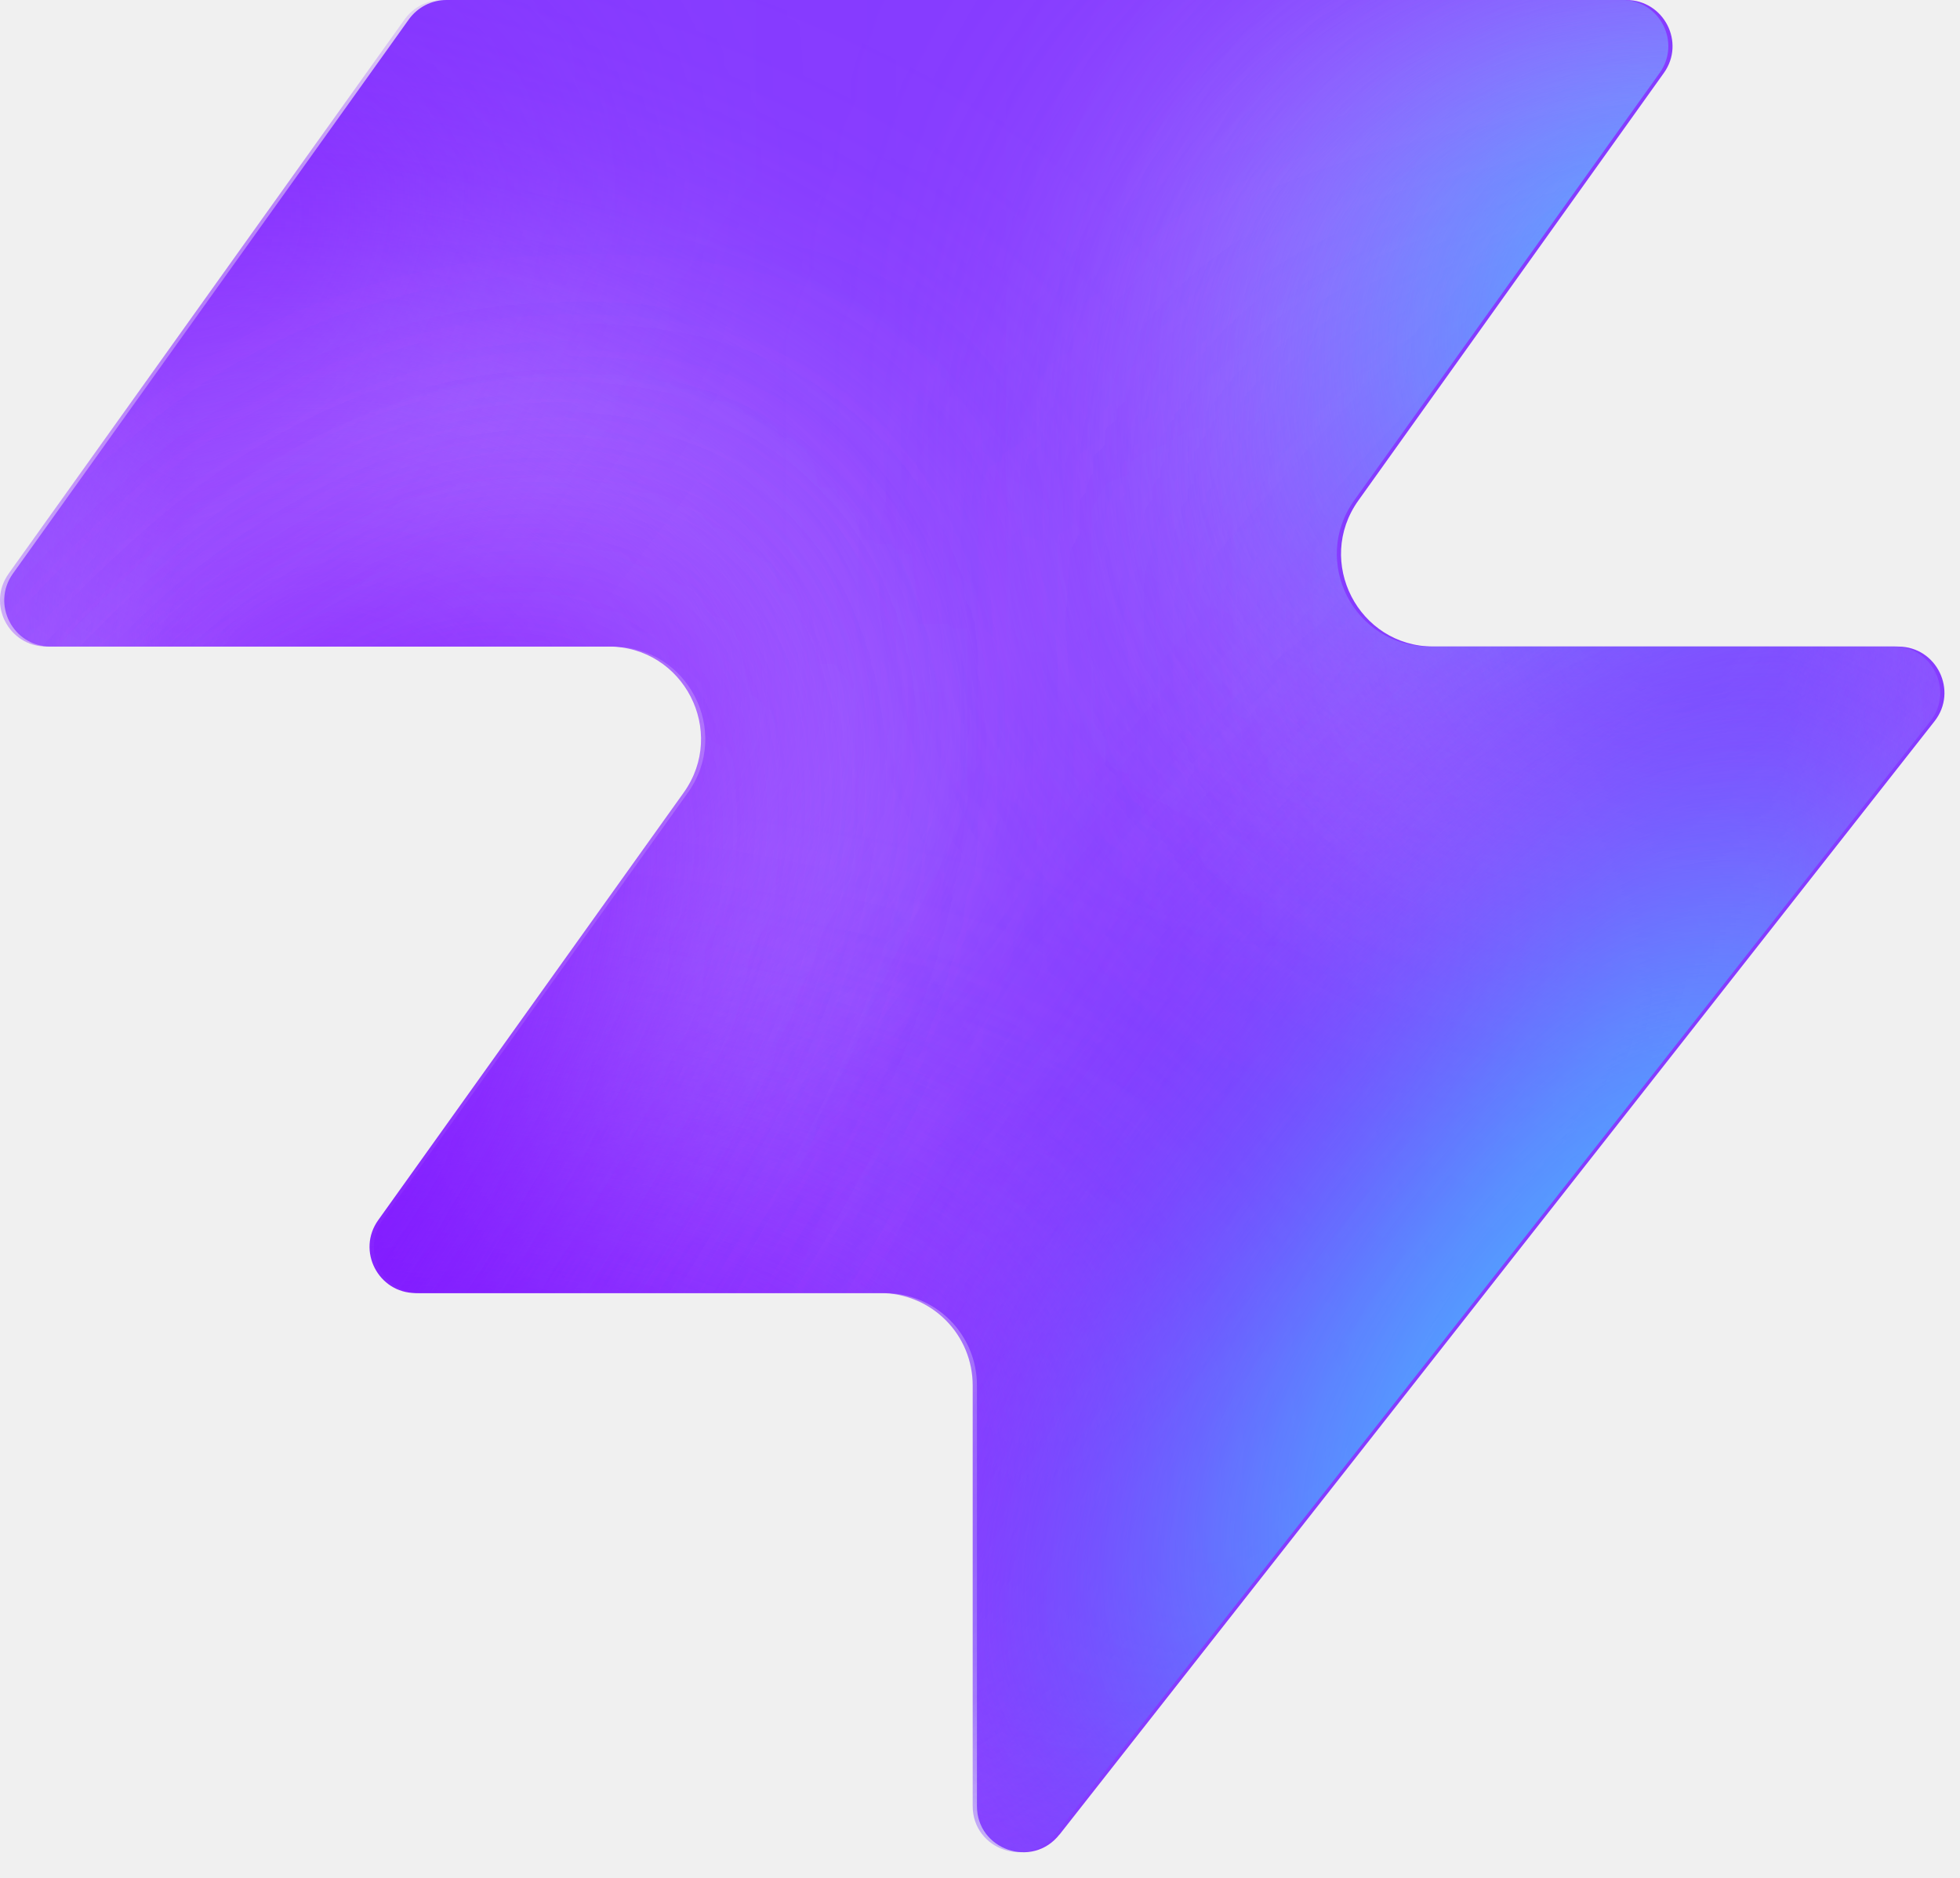
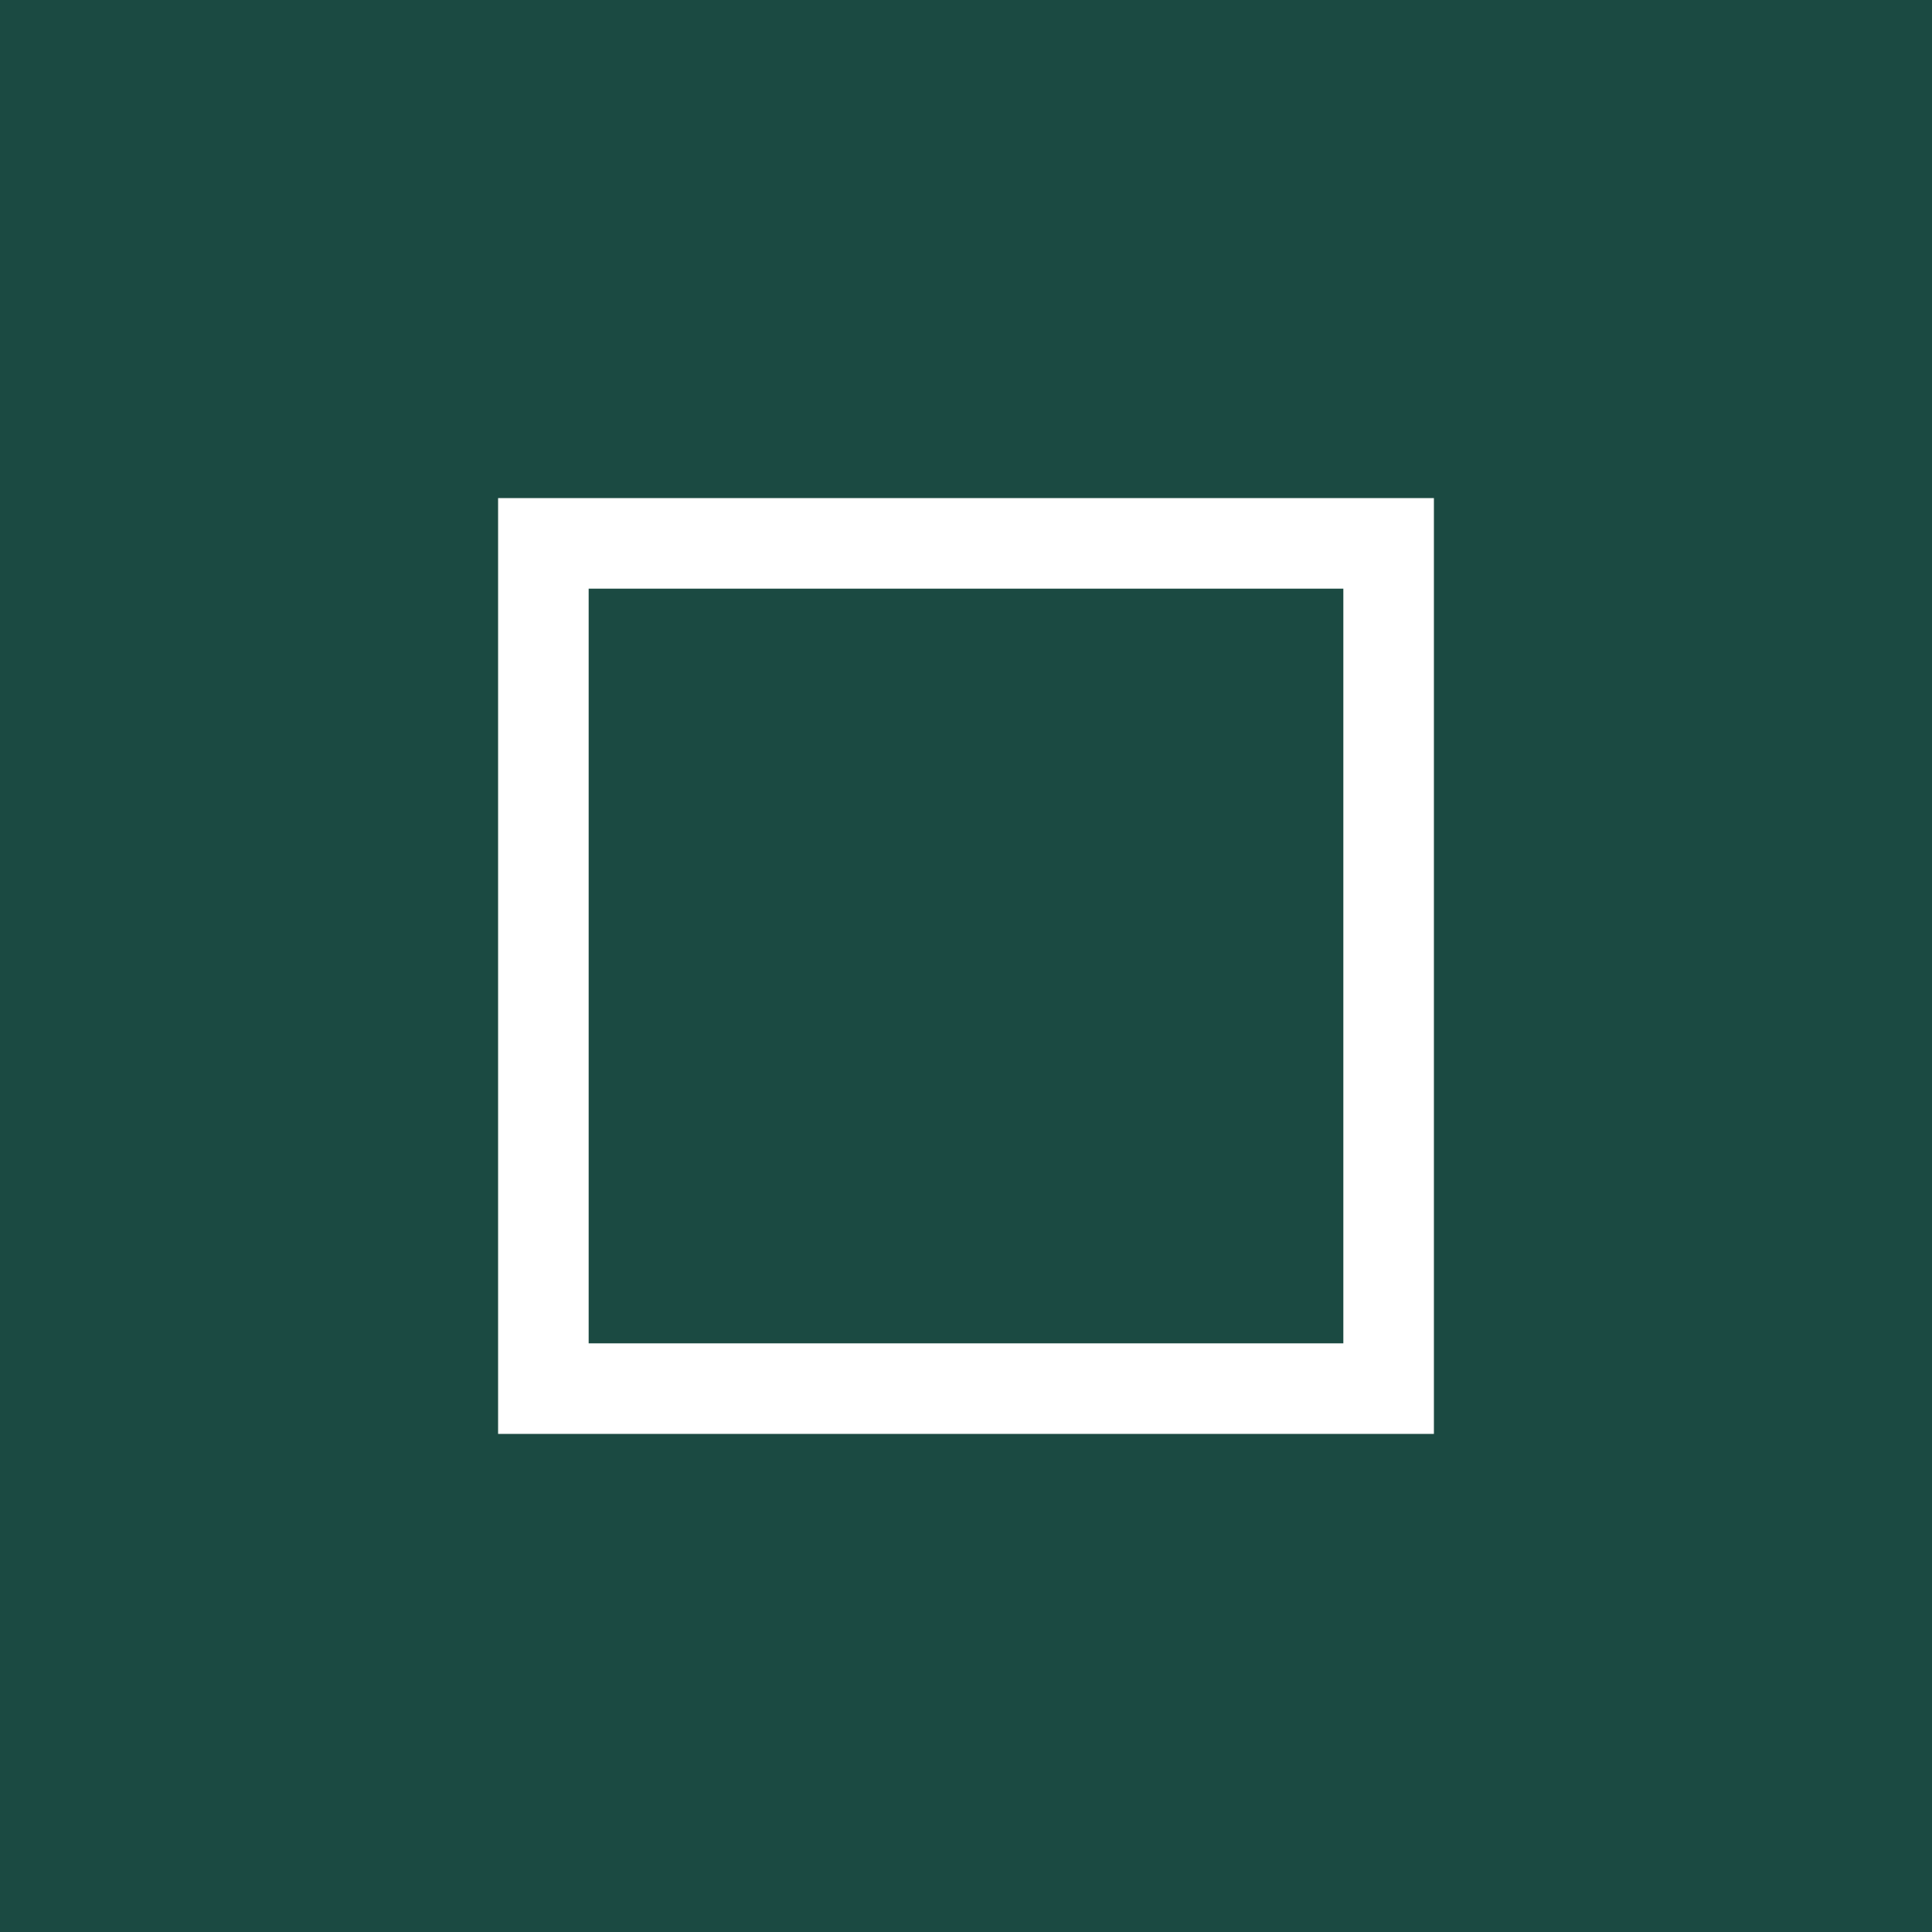
- <svg xmlns="http://www.w3.org/2000/svg" width="48" height="46" fill="none" viewBox="0 0 48 46">
-   <path fill="#863bff" d="M25.946 44.938c-.664.845-2.021.375-2.021-.698V33.937a2.26 2.26 0 0 0-2.262-2.262H10.287c-.92 0-1.456-1.04-.92-1.788l7.48-10.471c1.07-1.497 0-3.578-1.842-3.578H1.237c-.92 0-1.456-1.04-.92-1.788L10.013.474c.214-.297.556-.474.92-.474h28.894c.92 0 1.456 1.04.92 1.788l-7.48 10.471c-1.07 1.498 0 3.579 1.842 3.579h11.377c.943 0 1.473 1.088.89 1.83L25.947 44.94z" style="fill:#863bff;fill:color(display-p3 .525 .23 1);fill-opacity:1" />
-   <mask id="a" width="48" height="46" x="0" y="0" maskUnits="userSpaceOnUse" style="mask-type:alpha">
-     <path fill="#000" d="M25.842 44.938c-.664.844-2.021.375-2.021-.698V33.937a2.26 2.26 0 0 0-2.262-2.262H10.183c-.92 0-1.456-1.04-.92-1.788l7.48-10.471c1.07-1.498 0-3.579-1.842-3.579H1.133c-.92 0-1.456-1.04-.92-1.787L9.91.473c.214-.297.556-.474.92-.474h28.894c.92 0 1.456 1.04.92 1.788l-7.48 10.471c-1.07 1.498 0 3.578 1.842 3.578h11.377c.943 0 1.473 1.088.89 1.832L25.843 44.94z" style="fill:#000;fill-opacity:1" />
-   </mask>
-   <g mask="url(#a)">
-     <g filter="url(#b)">
-       <ellipse cx="5.508" cy="14.704" fill="#ede6ff" rx="5.508" ry="14.704" style="fill:#ede6ff;fill:color(display-p3 .927 .903 1);fill-opacity:1" transform="matrix(.00324 1 1 -.00324 -4.47 31.516)" />
-     </g>
-     <g filter="url(#c)">
-       <ellipse cx="10.399" cy="29.851" fill="#ede6ff" rx="10.399" ry="29.851" style="fill:#ede6ff;fill:color(display-p3 .927 .903 1);fill-opacity:1" transform="matrix(.00324 1 1 -.00324 -39.328 7.883)" />
-     </g>
-     <g filter="url(#d)">
-       <ellipse cx="5.508" cy="30.487" fill="#7e14ff" rx="5.508" ry="30.487" style="fill:#7e14ff;fill:color(display-p3 .492 .077 1);fill-opacity:1" transform="rotate(89.814 -25.913 -14.639)scale(1 -1)" />
-     </g>
-     <g filter="url(#e)">
-       <ellipse cx="5.508" cy="30.599" fill="#7e14ff" rx="5.508" ry="30.599" style="fill:#7e14ff;fill:color(display-p3 .492 .077 1);fill-opacity:1" transform="rotate(89.814 -32.644 -3.334)scale(1 -1)" />
-     </g>
-     <g filter="url(#f)">
-       <ellipse cx="5.508" cy="30.599" fill="#7e14ff" rx="5.508" ry="30.599" style="fill:#7e14ff;fill:color(display-p3 .492 .077 1);fill-opacity:1" transform="matrix(.00324 1 1 -.00324 -34.34 30.47)" />
-     </g>
-     <g filter="url(#g)">
-       <ellipse cx="14.072" cy="22.078" fill="#ede6ff" rx="14.072" ry="22.078" style="fill:#ede6ff;fill:color(display-p3 .927 .903 1);fill-opacity:1" transform="rotate(93.35 24.506 48.493)scale(-1 1)" />
-     </g>
-     <g filter="url(#h)">
-       <ellipse cx="3.47" cy="21.501" fill="#7e14ff" rx="3.47" ry="21.501" style="fill:#7e14ff;fill:color(display-p3 .492 .077 1);fill-opacity:1" transform="rotate(89.009 28.708 47.59)scale(-1 1)" />
-     </g>
-     <g filter="url(#i)">
-       <ellipse cx="3.47" cy="21.501" fill="#7e14ff" rx="3.47" ry="21.501" style="fill:#7e14ff;fill:color(display-p3 .492 .077 1);fill-opacity:1" transform="rotate(89.009 28.708 47.59)scale(-1 1)" />
-     </g>
-     <g filter="url(#j)">
-       <ellipse cx=".387" cy="8.972" fill="#7e14ff" rx="4.407" ry="29.108" style="fill:#7e14ff;fill:color(display-p3 .492 .077 1);fill-opacity:1" transform="rotate(39.51 .387 8.972)" />
-     </g>
-     <g filter="url(#k)">
-       <ellipse cx="47.523" cy="-6.092" fill="#7e14ff" rx="4.407" ry="29.108" style="fill:#7e14ff;fill:color(display-p3 .492 .077 1);fill-opacity:1" transform="rotate(37.892 47.523 -6.092)" />
-     </g>
-     <g filter="url(#l)">
-       <ellipse cx="41.412" cy="6.333" fill="#47bfff" rx="5.971" ry="9.665" style="fill:#47bfff;fill:color(display-p3 .28 .748 1);fill-opacity:1" transform="rotate(37.892 41.412 6.333)" />
-     </g>
-     <g filter="url(#m)">
-       <ellipse cx="-1.879" cy="38.332" fill="#7e14ff" rx="4.407" ry="29.108" style="fill:#7e14ff;fill:color(display-p3 .492 .077 1);fill-opacity:1" transform="rotate(37.892 -1.88 38.332)" />
-     </g>
-     <g filter="url(#n)">
-       <ellipse cx="-1.879" cy="38.332" fill="#7e14ff" rx="4.407" ry="29.108" style="fill:#7e14ff;fill:color(display-p3 .492 .077 1);fill-opacity:1" transform="rotate(37.892 -1.88 38.332)" />
-     </g>
-     <g filter="url(#o)">
-       <ellipse cx="35.651" cy="29.907" fill="#7e14ff" rx="4.407" ry="29.108" style="fill:#7e14ff;fill:color(display-p3 .492 .077 1);fill-opacity:1" transform="rotate(37.892 35.651 29.907)" />
-     </g>
-     <g filter="url(#p)">
-       <ellipse cx="38.418" cy="32.4" fill="#47bfff" rx="5.971" ry="15.297" style="fill:#47bfff;fill:color(display-p3 .28 .748 1);fill-opacity:1" transform="rotate(37.892 38.418 32.4)" />
-     </g>
-   </g>
-   <defs>
-     <filter id="b" width="60.045" height="41.654" x="-19.77" y="16.149" color-interpolation-filters="sRGB" filterUnits="userSpaceOnUse">
-       <feFlood flood-opacity="0" result="BackgroundImageFix" />
-       <feBlend in="SourceGraphic" in2="BackgroundImageFix" result="shape" />
-       <feGaussianBlur result="effect1_foregroundBlur_2002_17158" stdDeviation="7.659" />
-     </filter>
-     <filter id="c" width="90.34" height="51.437" x="-54.613" y="-7.533" color-interpolation-filters="sRGB" filterUnits="userSpaceOnUse">
-       <feFlood flood-opacity="0" result="BackgroundImageFix" />
-       <feBlend in="SourceGraphic" in2="BackgroundImageFix" result="shape" />
-       <feGaussianBlur result="effect1_foregroundBlur_2002_17158" stdDeviation="7.659" />
-     </filter>
-     <filter id="d" width="79.355" height="29.4" x="-49.64" y="2.03" color-interpolation-filters="sRGB" filterUnits="userSpaceOnUse">
-       <feFlood flood-opacity="0" result="BackgroundImageFix" />
-       <feBlend in="SourceGraphic" in2="BackgroundImageFix" result="shape" />
-       <feGaussianBlur result="effect1_foregroundBlur_2002_17158" stdDeviation="4.596" />
-     </filter>
-     <filter id="e" width="79.579" height="29.4" x="-45.045" y="20.029" color-interpolation-filters="sRGB" filterUnits="userSpaceOnUse">
-       <feFlood flood-opacity="0" result="BackgroundImageFix" />
-       <feBlend in="SourceGraphic" in2="BackgroundImageFix" result="shape" />
-       <feGaussianBlur result="effect1_foregroundBlur_2002_17158" stdDeviation="4.596" />
-     </filter>
-     <filter id="f" width="79.579" height="29.4" x="-43.513" y="21.178" color-interpolation-filters="sRGB" filterUnits="userSpaceOnUse">
-       <feFlood flood-opacity="0" result="BackgroundImageFix" />
-       <feBlend in="SourceGraphic" in2="BackgroundImageFix" result="shape" />
-       <feGaussianBlur result="effect1_foregroundBlur_2002_17158" stdDeviation="4.596" />
-     </filter>
-     <filter id="g" width="74.749" height="58.852" x="15.756" y="-17.901" color-interpolation-filters="sRGB" filterUnits="userSpaceOnUse">
-       <feFlood flood-opacity="0" result="BackgroundImageFix" />
-       <feBlend in="SourceGraphic" in2="BackgroundImageFix" result="shape" />
-       <feGaussianBlur result="effect1_foregroundBlur_2002_17158" stdDeviation="7.659" />
-     </filter>
-     <filter id="h" width="61.377" height="25.362" x="23.548" y="2.284" color-interpolation-filters="sRGB" filterUnits="userSpaceOnUse">
-       <feFlood flood-opacity="0" result="BackgroundImageFix" />
-       <feBlend in="SourceGraphic" in2="BackgroundImageFix" result="shape" />
-       <feGaussianBlur result="effect1_foregroundBlur_2002_17158" stdDeviation="4.596" />
-     </filter>
-     <filter id="i" width="61.377" height="25.362" x="23.548" y="2.284" color-interpolation-filters="sRGB" filterUnits="userSpaceOnUse">
-       <feFlood flood-opacity="0" result="BackgroundImageFix" />
-       <feBlend in="SourceGraphic" in2="BackgroundImageFix" result="shape" />
-       <feGaussianBlur result="effect1_foregroundBlur_2002_17158" stdDeviation="4.596" />
-     </filter>
-     <filter id="j" width="56.045" height="63.649" x="-27.636" y="-22.853" color-interpolation-filters="sRGB" filterUnits="userSpaceOnUse">
-       <feFlood flood-opacity="0" result="BackgroundImageFix" />
-       <feBlend in="SourceGraphic" in2="BackgroundImageFix" result="shape" />
-       <feGaussianBlur result="effect1_foregroundBlur_2002_17158" stdDeviation="4.596" />
-     </filter>
-     <filter id="k" width="54.814" height="64.646" x="20.116" y="-38.415" color-interpolation-filters="sRGB" filterUnits="userSpaceOnUse">
-       <feFlood flood-opacity="0" result="BackgroundImageFix" />
-       <feBlend in="SourceGraphic" in2="BackgroundImageFix" result="shape" />
-       <feGaussianBlur result="effect1_foregroundBlur_2002_17158" stdDeviation="4.596" />
-     </filter>
-     <filter id="l" width="33.541" height="35.313" x="24.641" y="-11.323" color-interpolation-filters="sRGB" filterUnits="userSpaceOnUse">
-       <feFlood flood-opacity="0" result="BackgroundImageFix" />
-       <feBlend in="SourceGraphic" in2="BackgroundImageFix" result="shape" />
-       <feGaussianBlur result="effect1_foregroundBlur_2002_17158" stdDeviation="4.596" />
-     </filter>
-     <filter id="m" width="54.814" height="64.646" x="-29.286" y="6.009" color-interpolation-filters="sRGB" filterUnits="userSpaceOnUse">
-       <feFlood flood-opacity="0" result="BackgroundImageFix" />
-       <feBlend in="SourceGraphic" in2="BackgroundImageFix" result="shape" />
-       <feGaussianBlur result="effect1_foregroundBlur_2002_17158" stdDeviation="4.596" />
-     </filter>
-     <filter id="n" width="54.814" height="64.646" x="-29.286" y="6.009" color-interpolation-filters="sRGB" filterUnits="userSpaceOnUse">
-       <feFlood flood-opacity="0" result="BackgroundImageFix" />
-       <feBlend in="SourceGraphic" in2="BackgroundImageFix" result="shape" />
-       <feGaussianBlur result="effect1_foregroundBlur_2002_17158" stdDeviation="4.596" />
-     </filter>
-     <filter id="o" width="54.814" height="64.646" x="8.244" y="-2.416" color-interpolation-filters="sRGB" filterUnits="userSpaceOnUse">
-       <feFlood flood-opacity="0" result="BackgroundImageFix" />
-       <feBlend in="SourceGraphic" in2="BackgroundImageFix" result="shape" />
-       <feGaussianBlur result="effect1_foregroundBlur_2002_17158" stdDeviation="4.596" />
-     </filter>
-     <filter id="p" width="39.409" height="43.623" x="18.713" y="10.588" color-interpolation-filters="sRGB" filterUnits="userSpaceOnUse">
-       <feFlood flood-opacity="0" result="BackgroundImageFix" />
-       <feBlend in="SourceGraphic" in2="BackgroundImageFix" result="shape" />
-       <feGaussianBlur result="effect1_foregroundBlur_2002_17158" stdDeviation="4.596" />
-     </filter>
-   </defs>
+ <svg xmlns="http://www.w3.org/2000/svg" viewBox="0 0 32 32">
+   <rect width="32" height="32" fill="#1B4A42" />
+   <rect x="9" y="9" width="14" height="14" fill="none" stroke="#fff" stroke-width="1.5" />
</svg>
